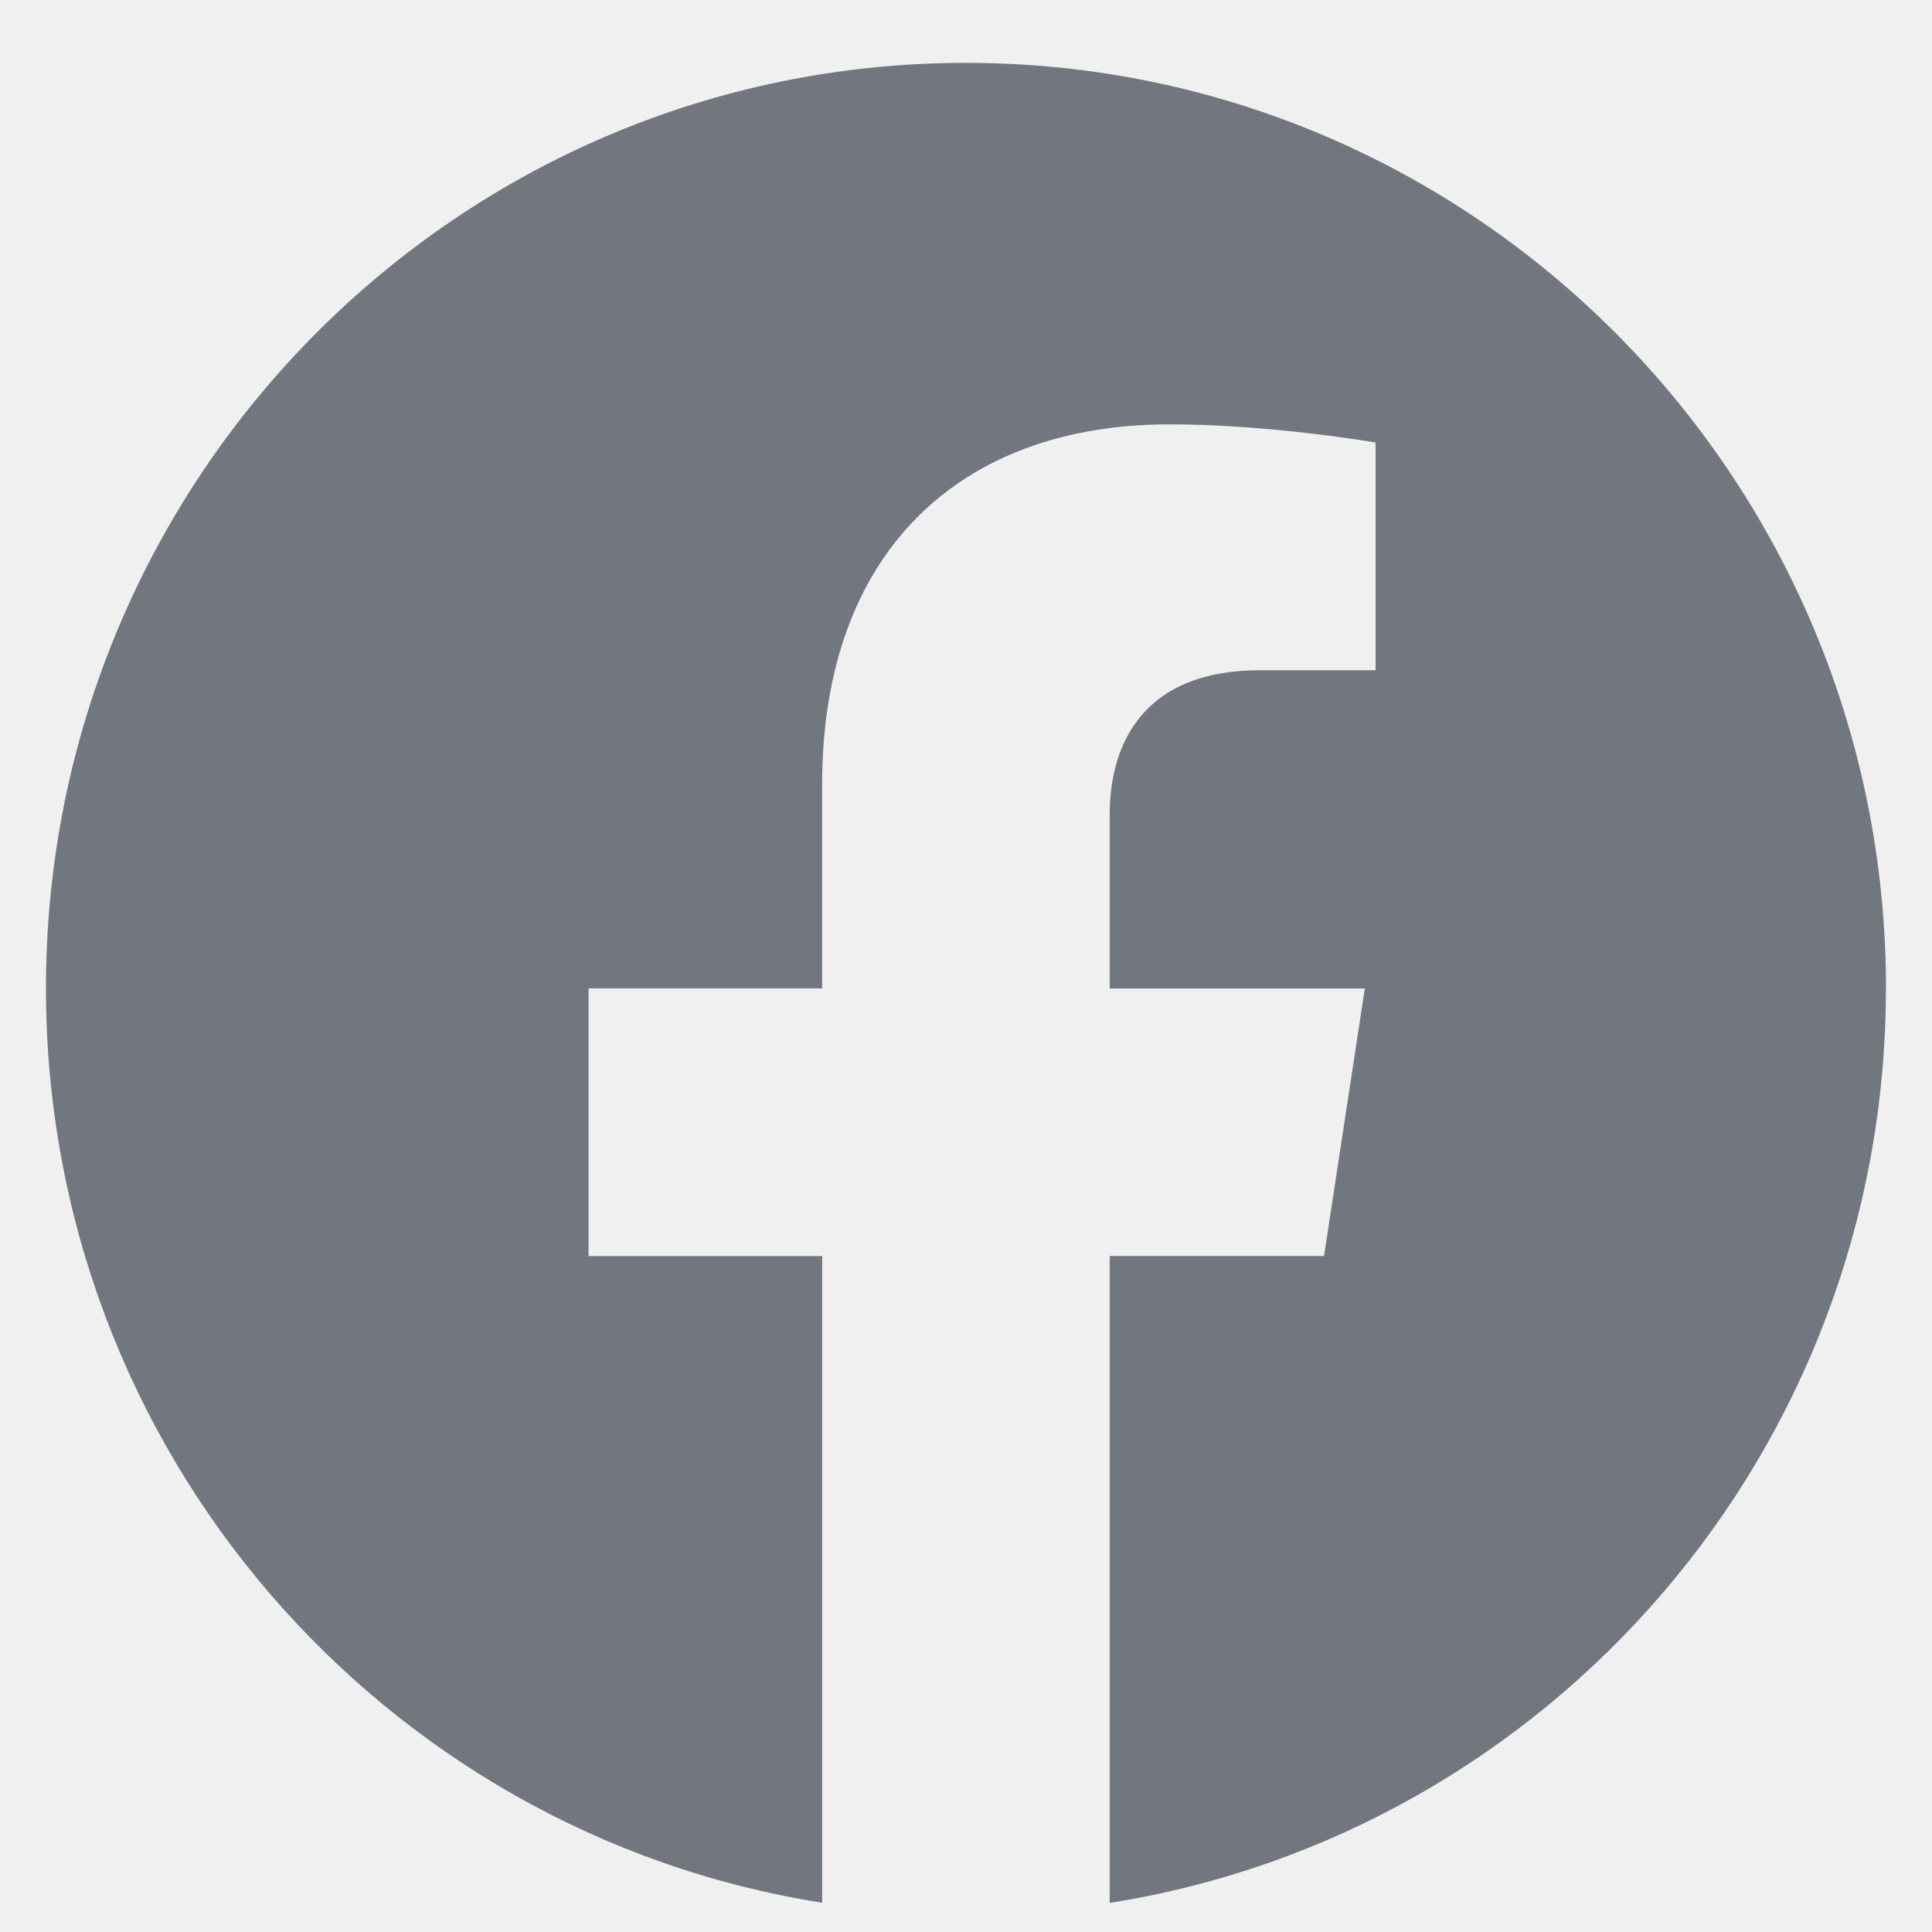
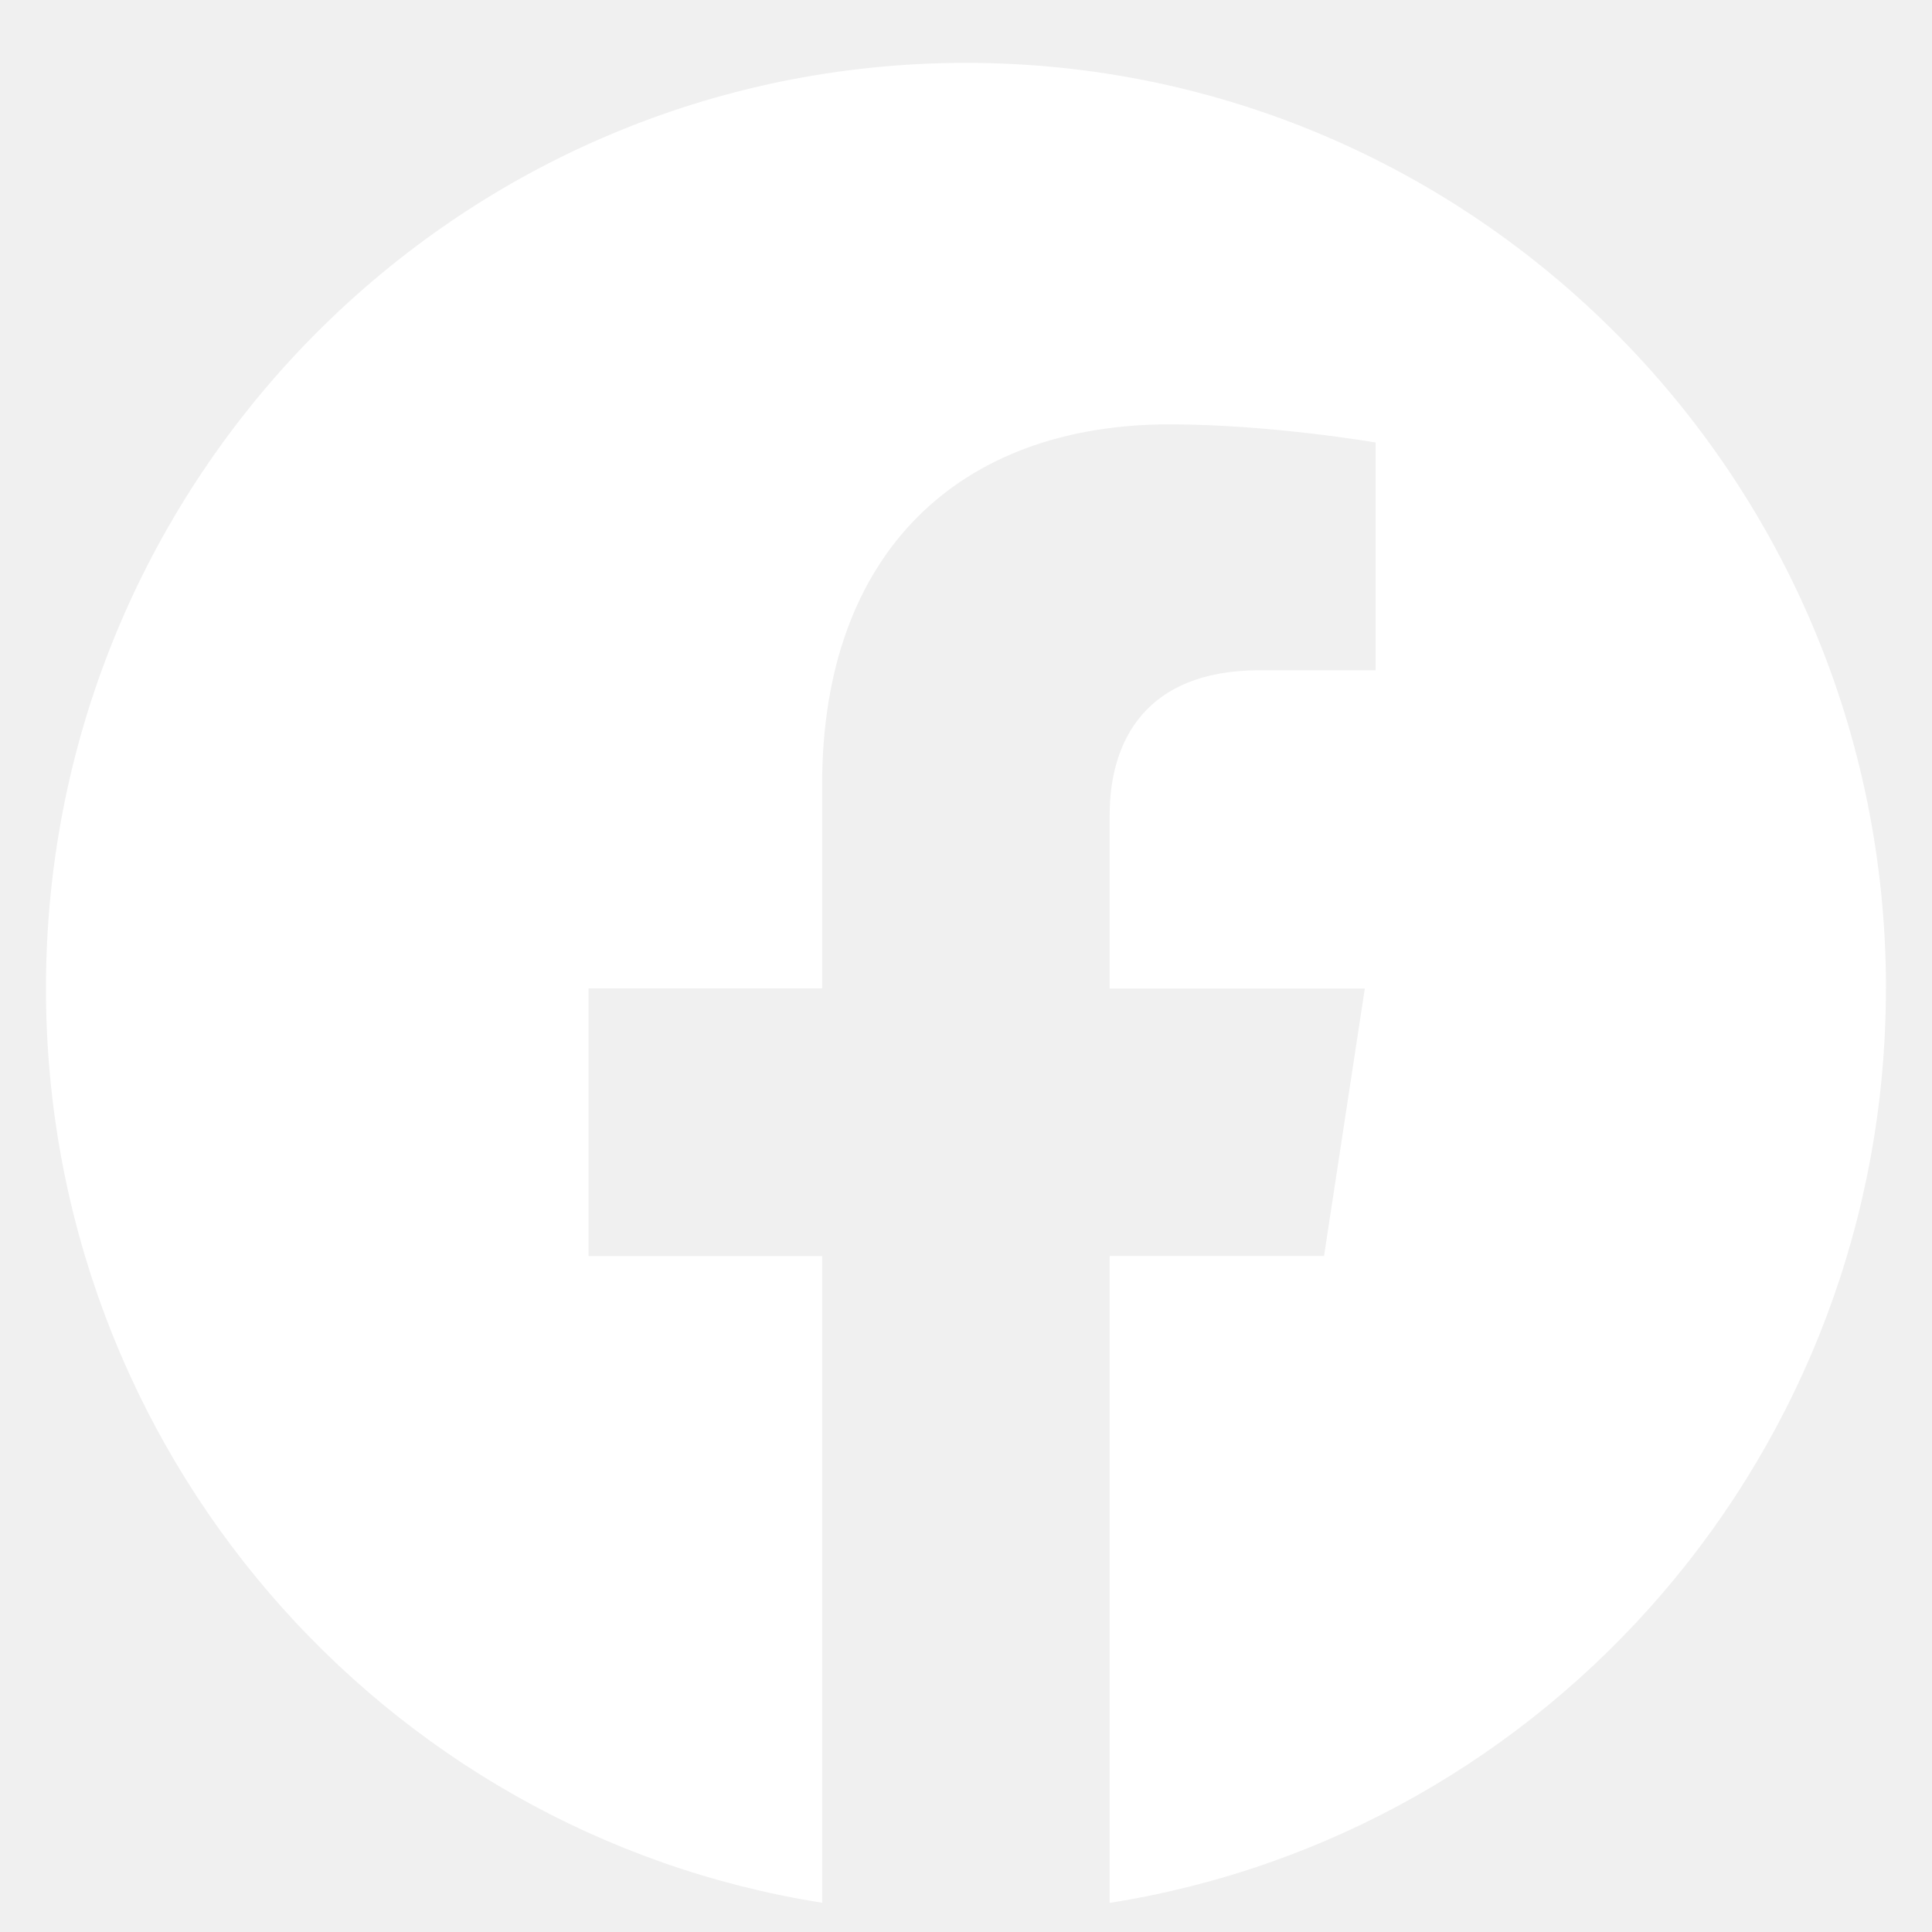
<svg xmlns="http://www.w3.org/2000/svg" width="28" height="28" viewBox="0 0 28 28" fill="none">
-   <path d="M27.333 14.324C27.333 6.916 21.363 0.911 13.999 0.911C6.635 0.911 0.666 6.915 0.666 14.324C0.666 21.021 5.541 26.57 11.916 27.576V18.204H8.53V14.324H11.915V11.37C11.915 8.008 13.905 6.15 16.951 6.15C18.409 6.15 19.936 6.413 19.936 6.413V9.714H18.253C16.598 9.714 16.082 10.749 16.082 11.81V14.326H19.78L19.189 18.203H16.082V27.578C22.457 26.572 27.332 21.023 27.332 14.326L27.333 14.324Z" fill="#72767F" />
+   <path d="M27.333 14.324C27.333 6.916 21.363 0.911 13.999 0.911C6.635 0.911 0.666 6.915 0.666 14.324C0.666 21.021 5.541 26.57 11.916 27.576V18.204H8.53V14.324H11.915V11.37C11.915 8.008 13.905 6.15 16.951 6.15C18.409 6.15 19.936 6.413 19.936 6.413V9.714H18.253C16.598 9.714 16.082 10.749 16.082 11.81V14.326H19.78L19.189 18.203H16.082V27.578C22.457 26.572 27.332 21.023 27.332 14.326L27.333 14.324Z" fill="#ffffff" />
</svg>
